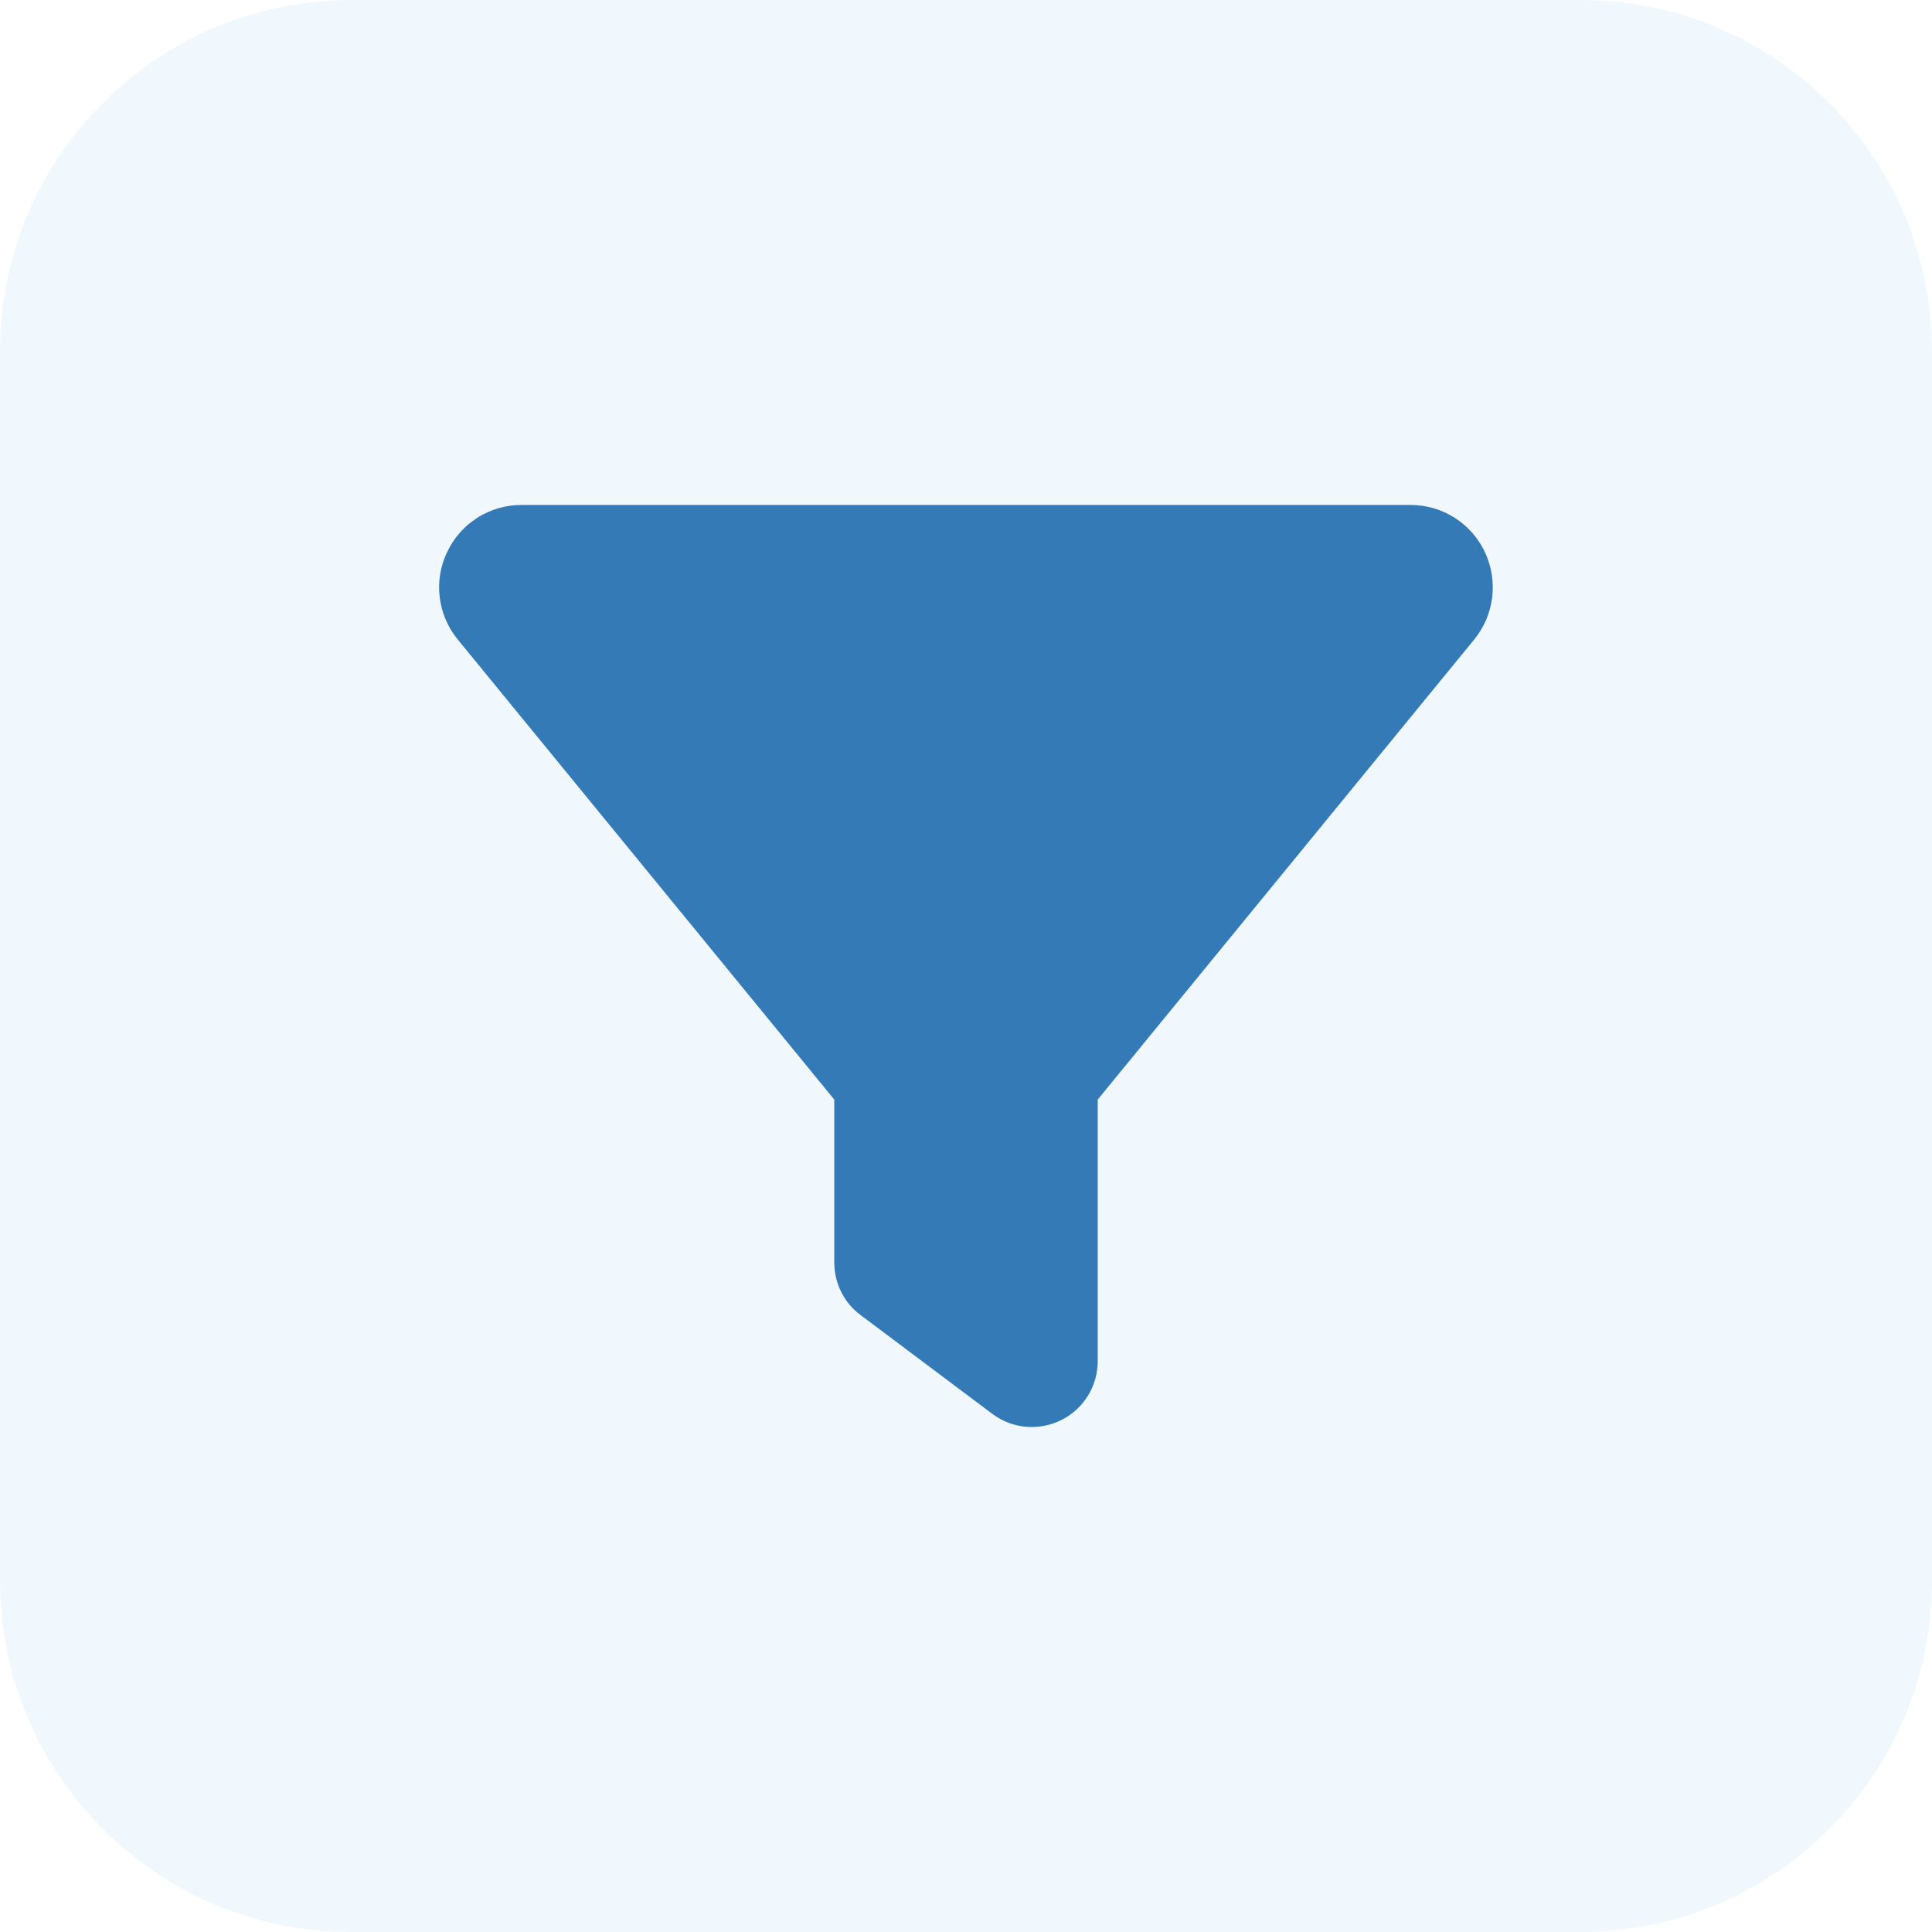
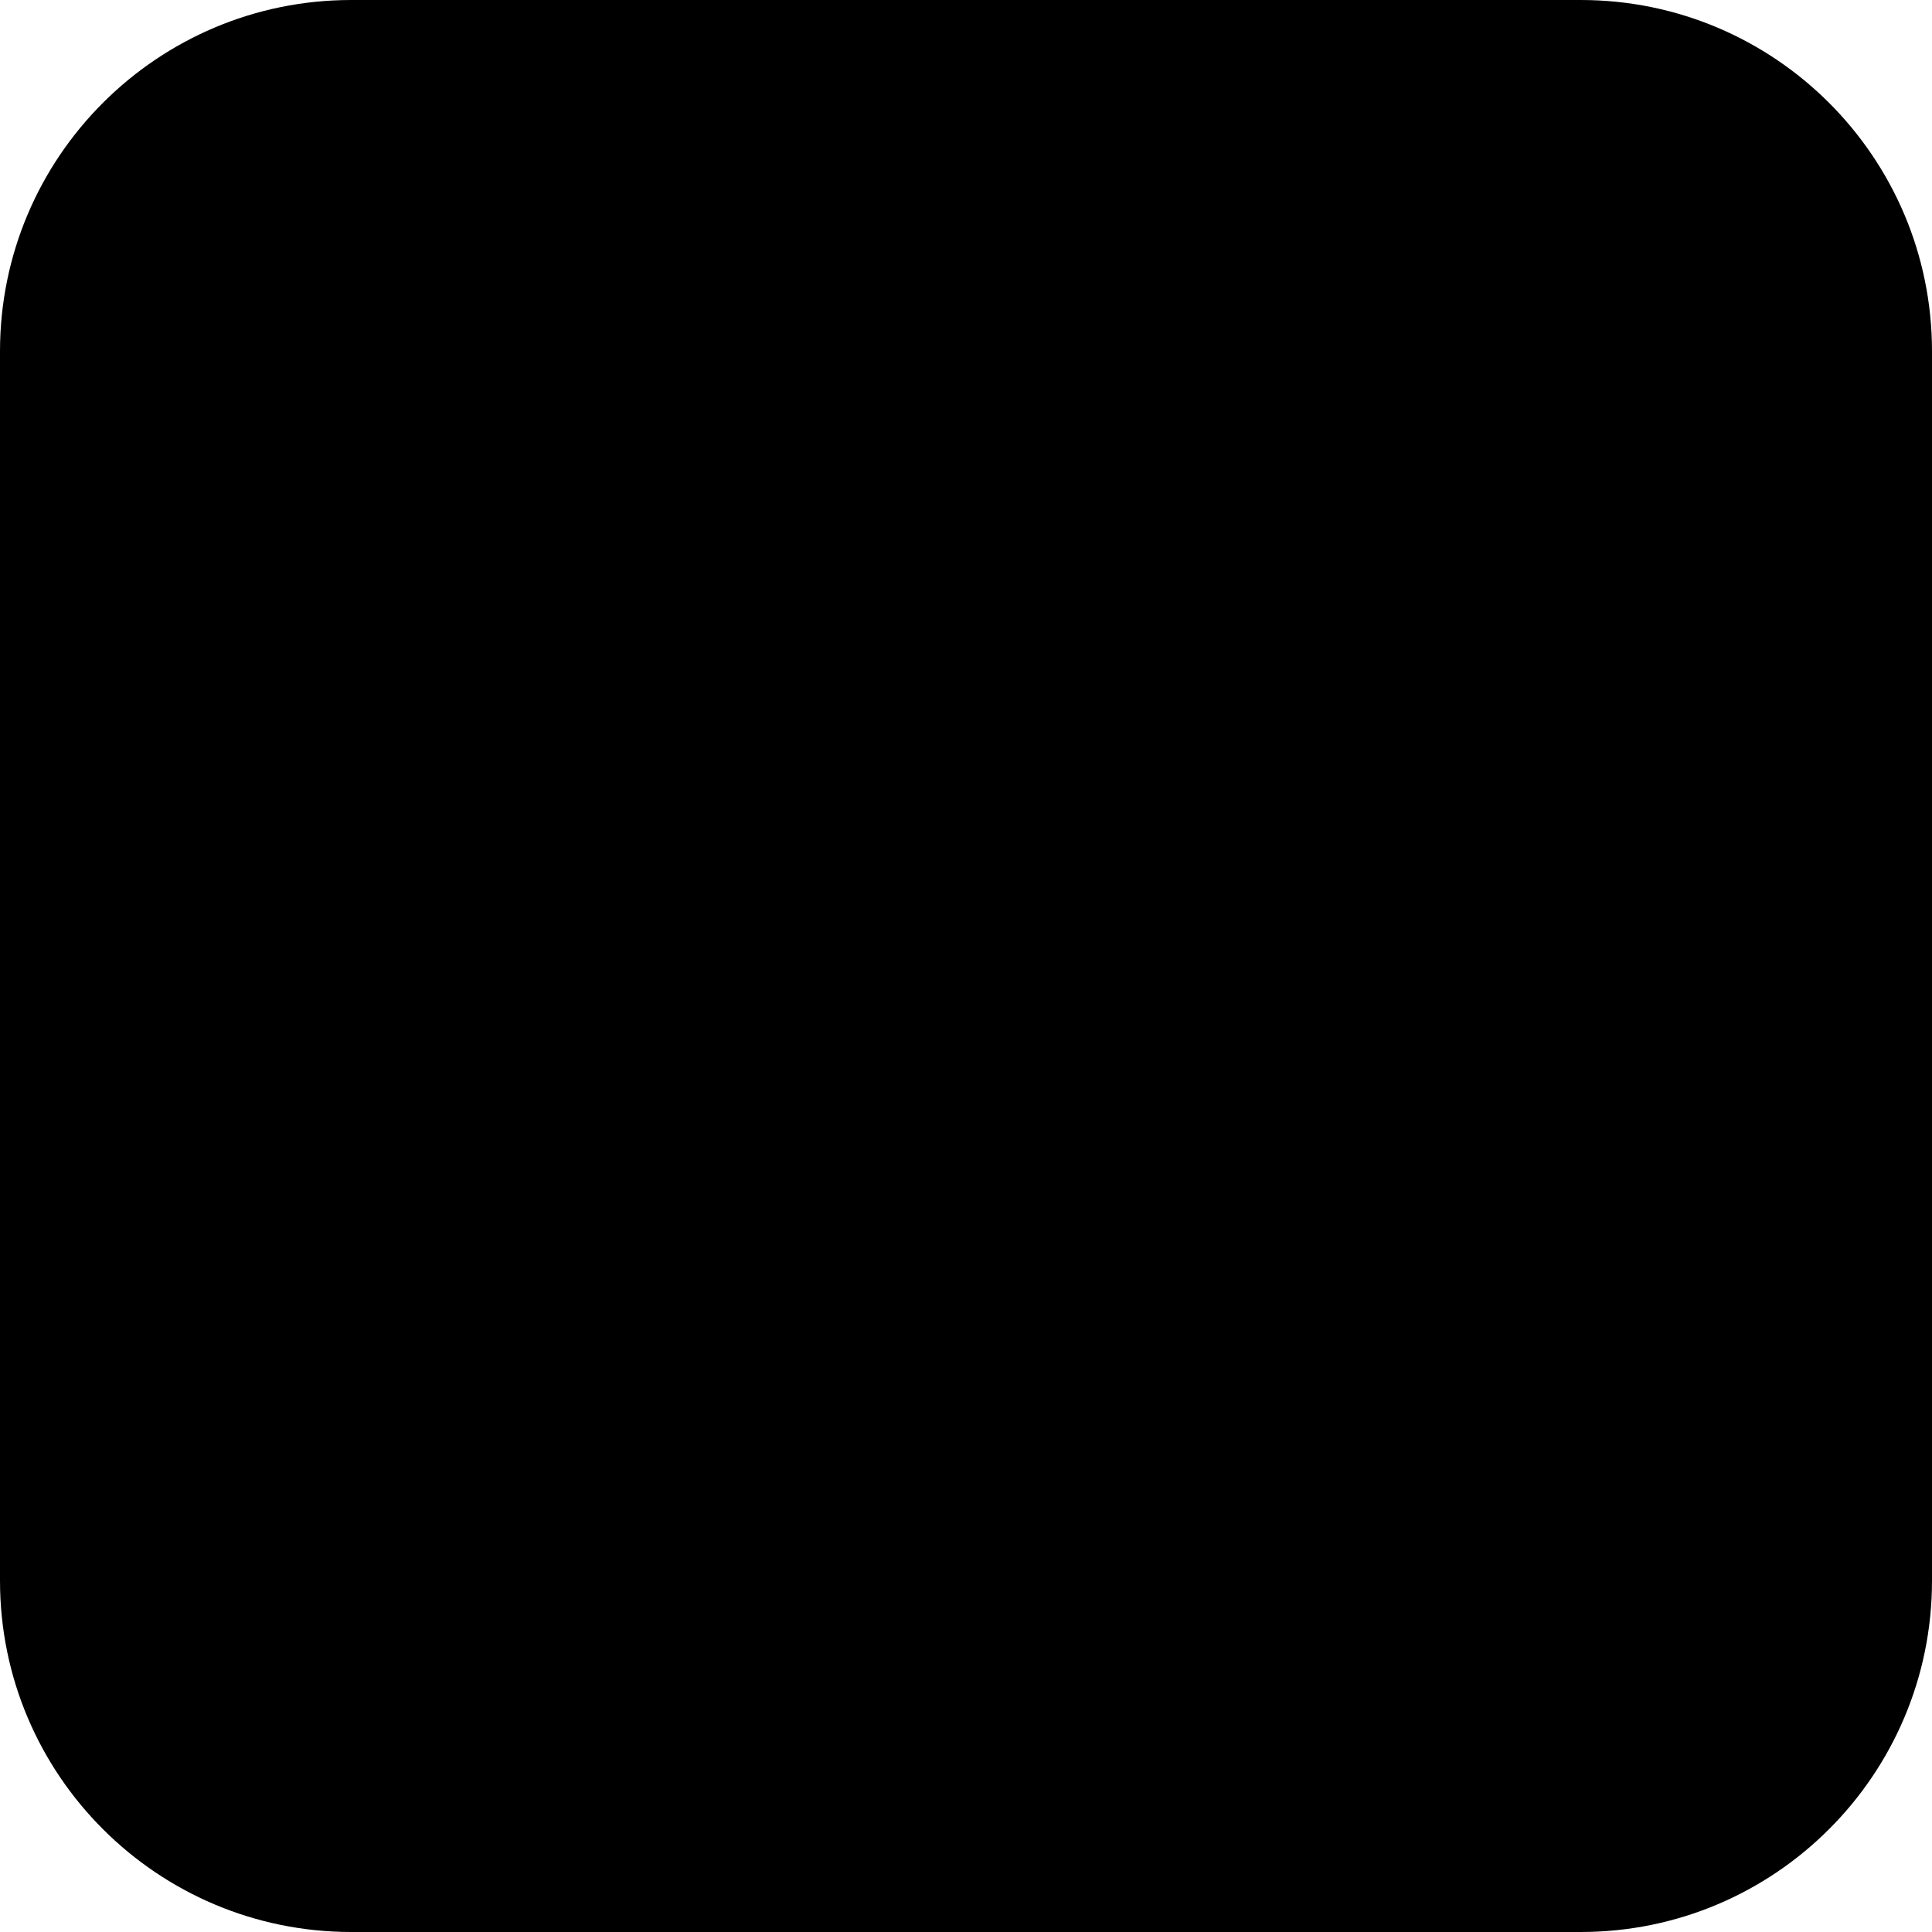
- <svg xmlns="http://www.w3.org/2000/svg" width="44" height="44" viewBox="0 0 44 44" fill="none">
-   <rect width="44" height="44" rx="8" fill="#F1F8FD" />
-   <path d="M10.183 12.573C10.492 11.917 11.148 11.5 11.875 11.5H32.125C32.851 11.5 33.508 11.917 33.817 12.573C34.126 13.23 34.033 14.003 33.573 14.566L25 25.042V31C25 31.567 24.681 32.087 24.17 32.341C23.659 32.594 23.054 32.542 22.6 32.2L19.6 29.95C19.22 29.669 19 29.223 19 28.75V25.042L10.422 14.561C9.967 14.003 9.869 13.225 10.183 12.573Z" fill="#337AB7" />
+ <svg xmlns="http://www.w3.org/2000/svg" width="44" height="44" viewBox="0 0 44 44">
+   <defs />
+   <path d="M8,0 L36,0 A8 8 0 0 1 44,8 L44,36 A8 8 0 0 1 36,44 L8,44 A8 8 0 0 1 0,36 L0,8 A8 8 0 0 1 8,0 Z" />
+   <path d="M10.183,12.573 C10.492,11.917 11.148,11.5 11.875,11.5 L32.125,11.5 C32.851,11.5 33.508,11.917 33.817,12.573 C34.126,13.23 34.033,14.003 33.573,14.566 L25,25.042 L25,31 C25,31.567 24.681,32.087 24.17,32.341 C23.659,32.594 23.054,32.542 22.6,32.2 L19.6,29.95 C19.22,29.669 19,29.223 19,28.75 L19,25.042 L10.422,14.561 C9.967,14.003 9.869,13.225 10.183,12.573 Z" />
</svg>
